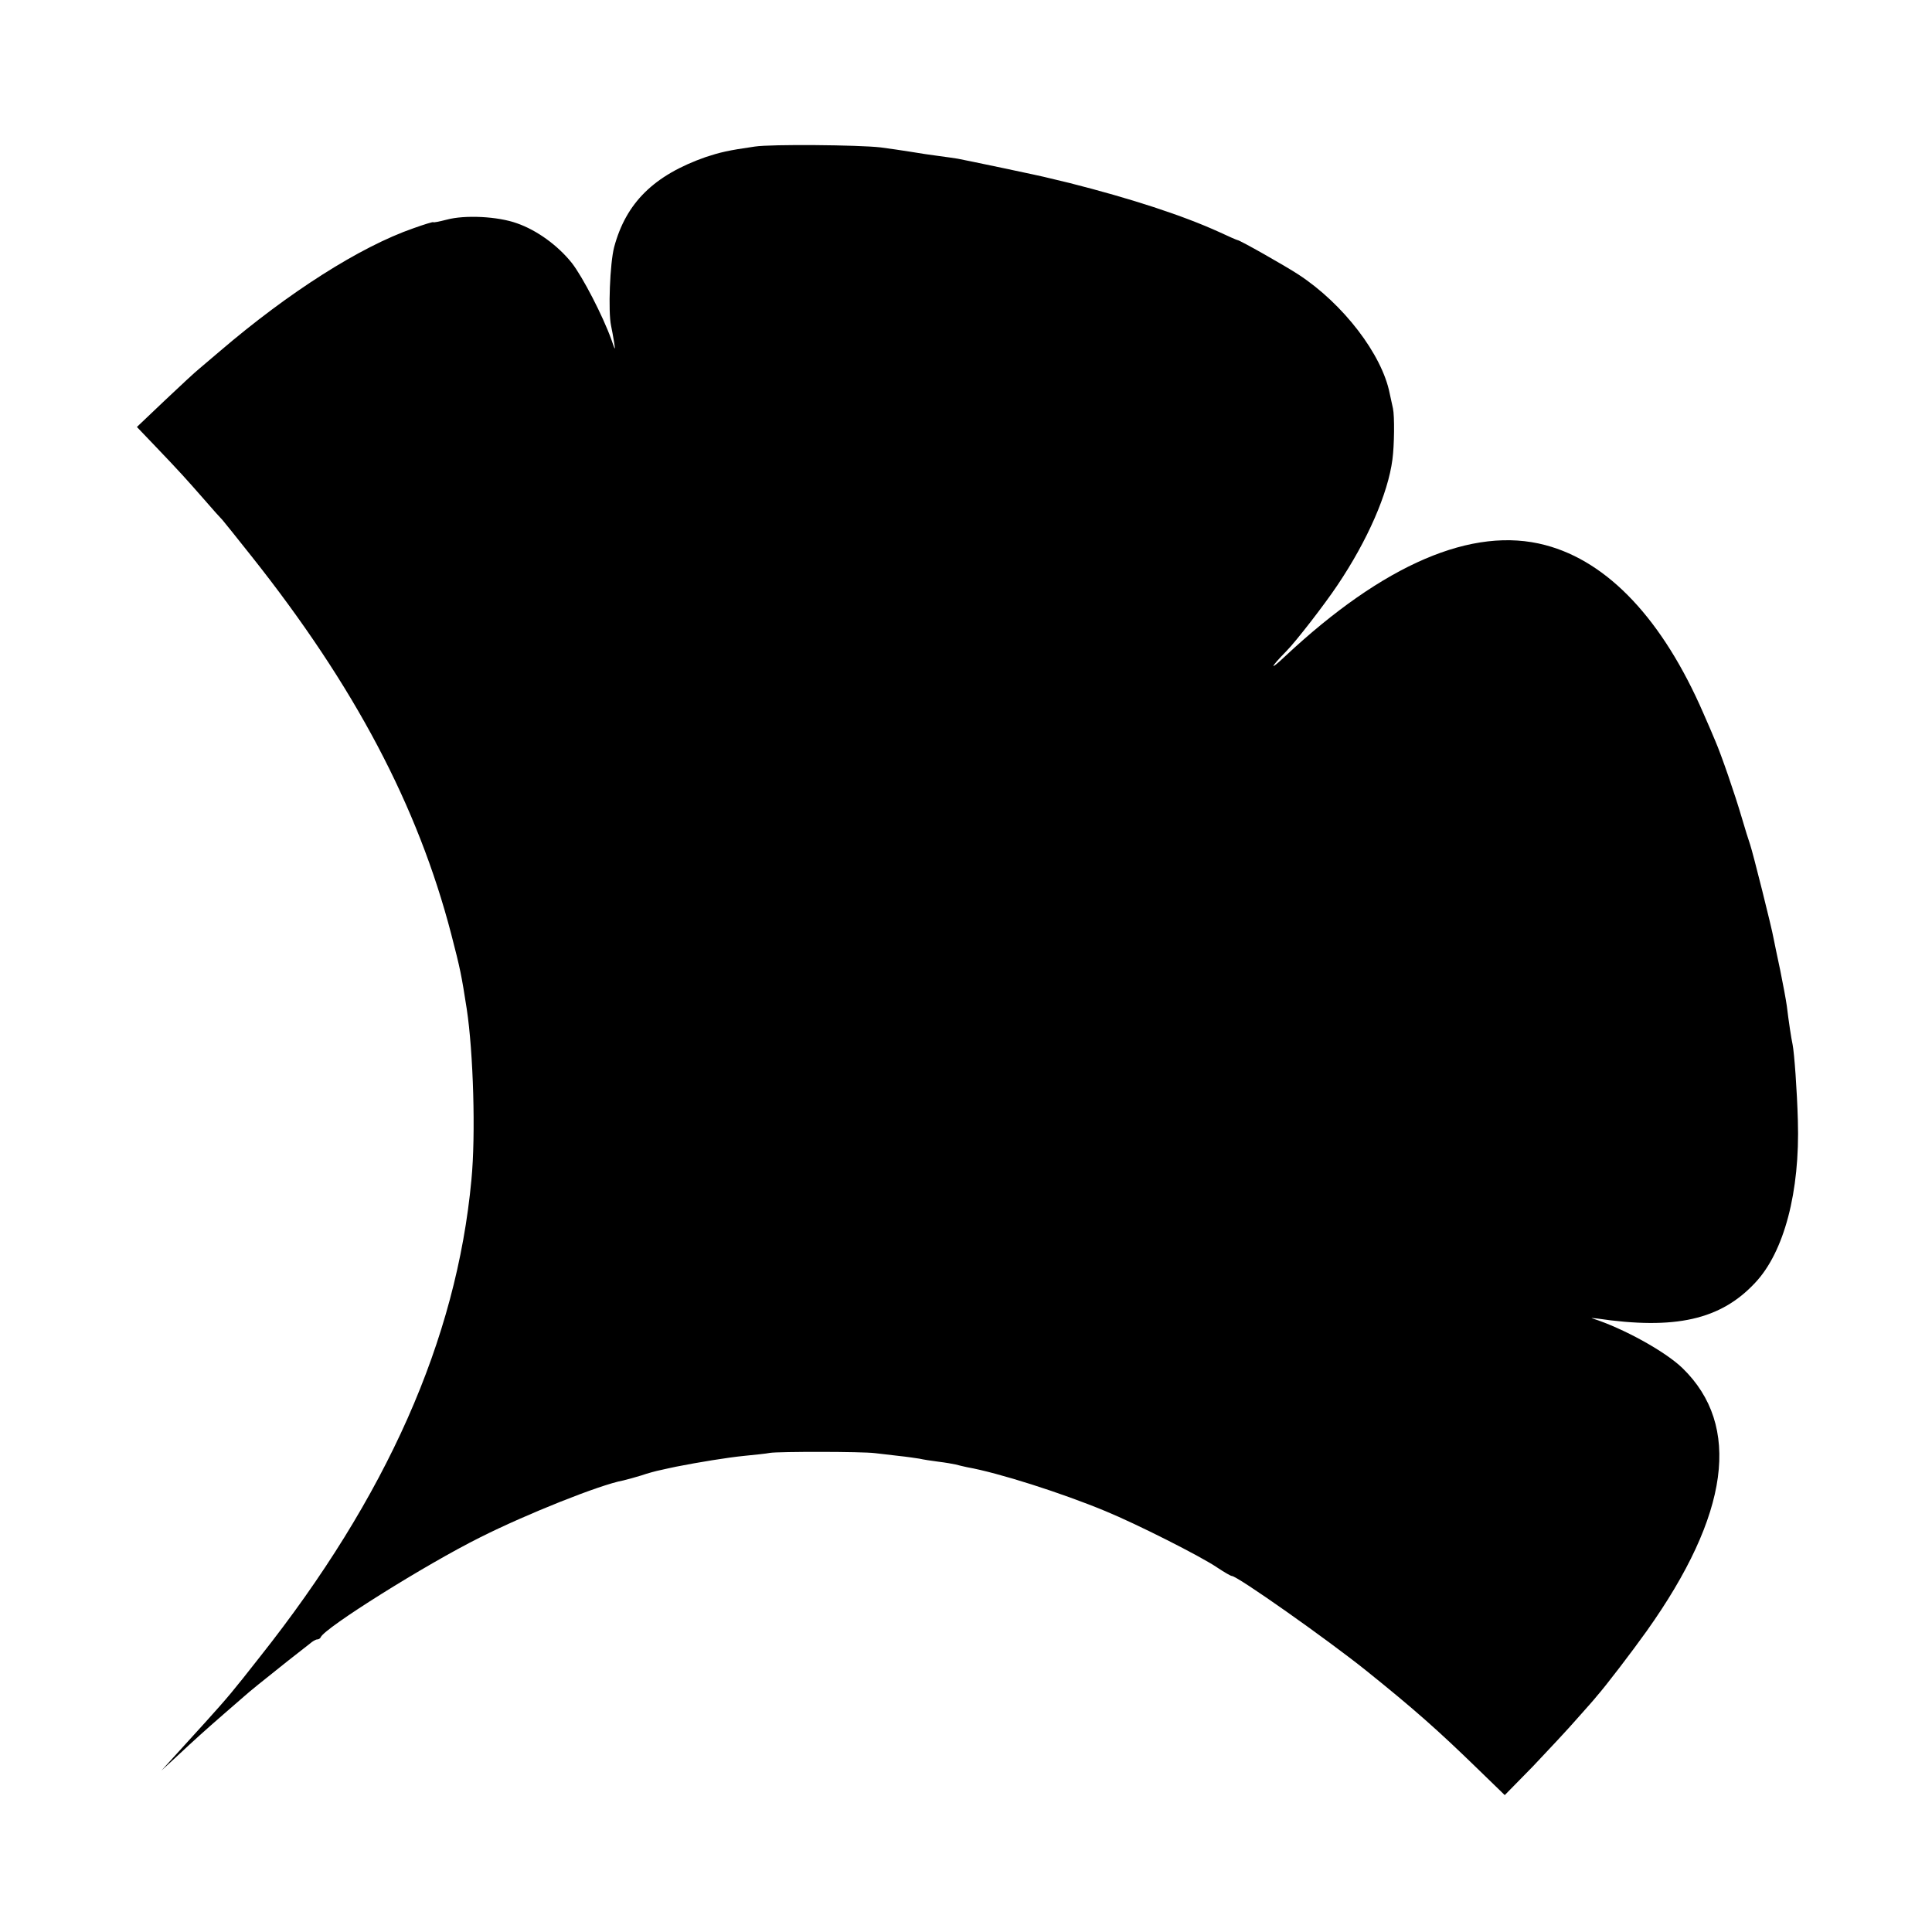
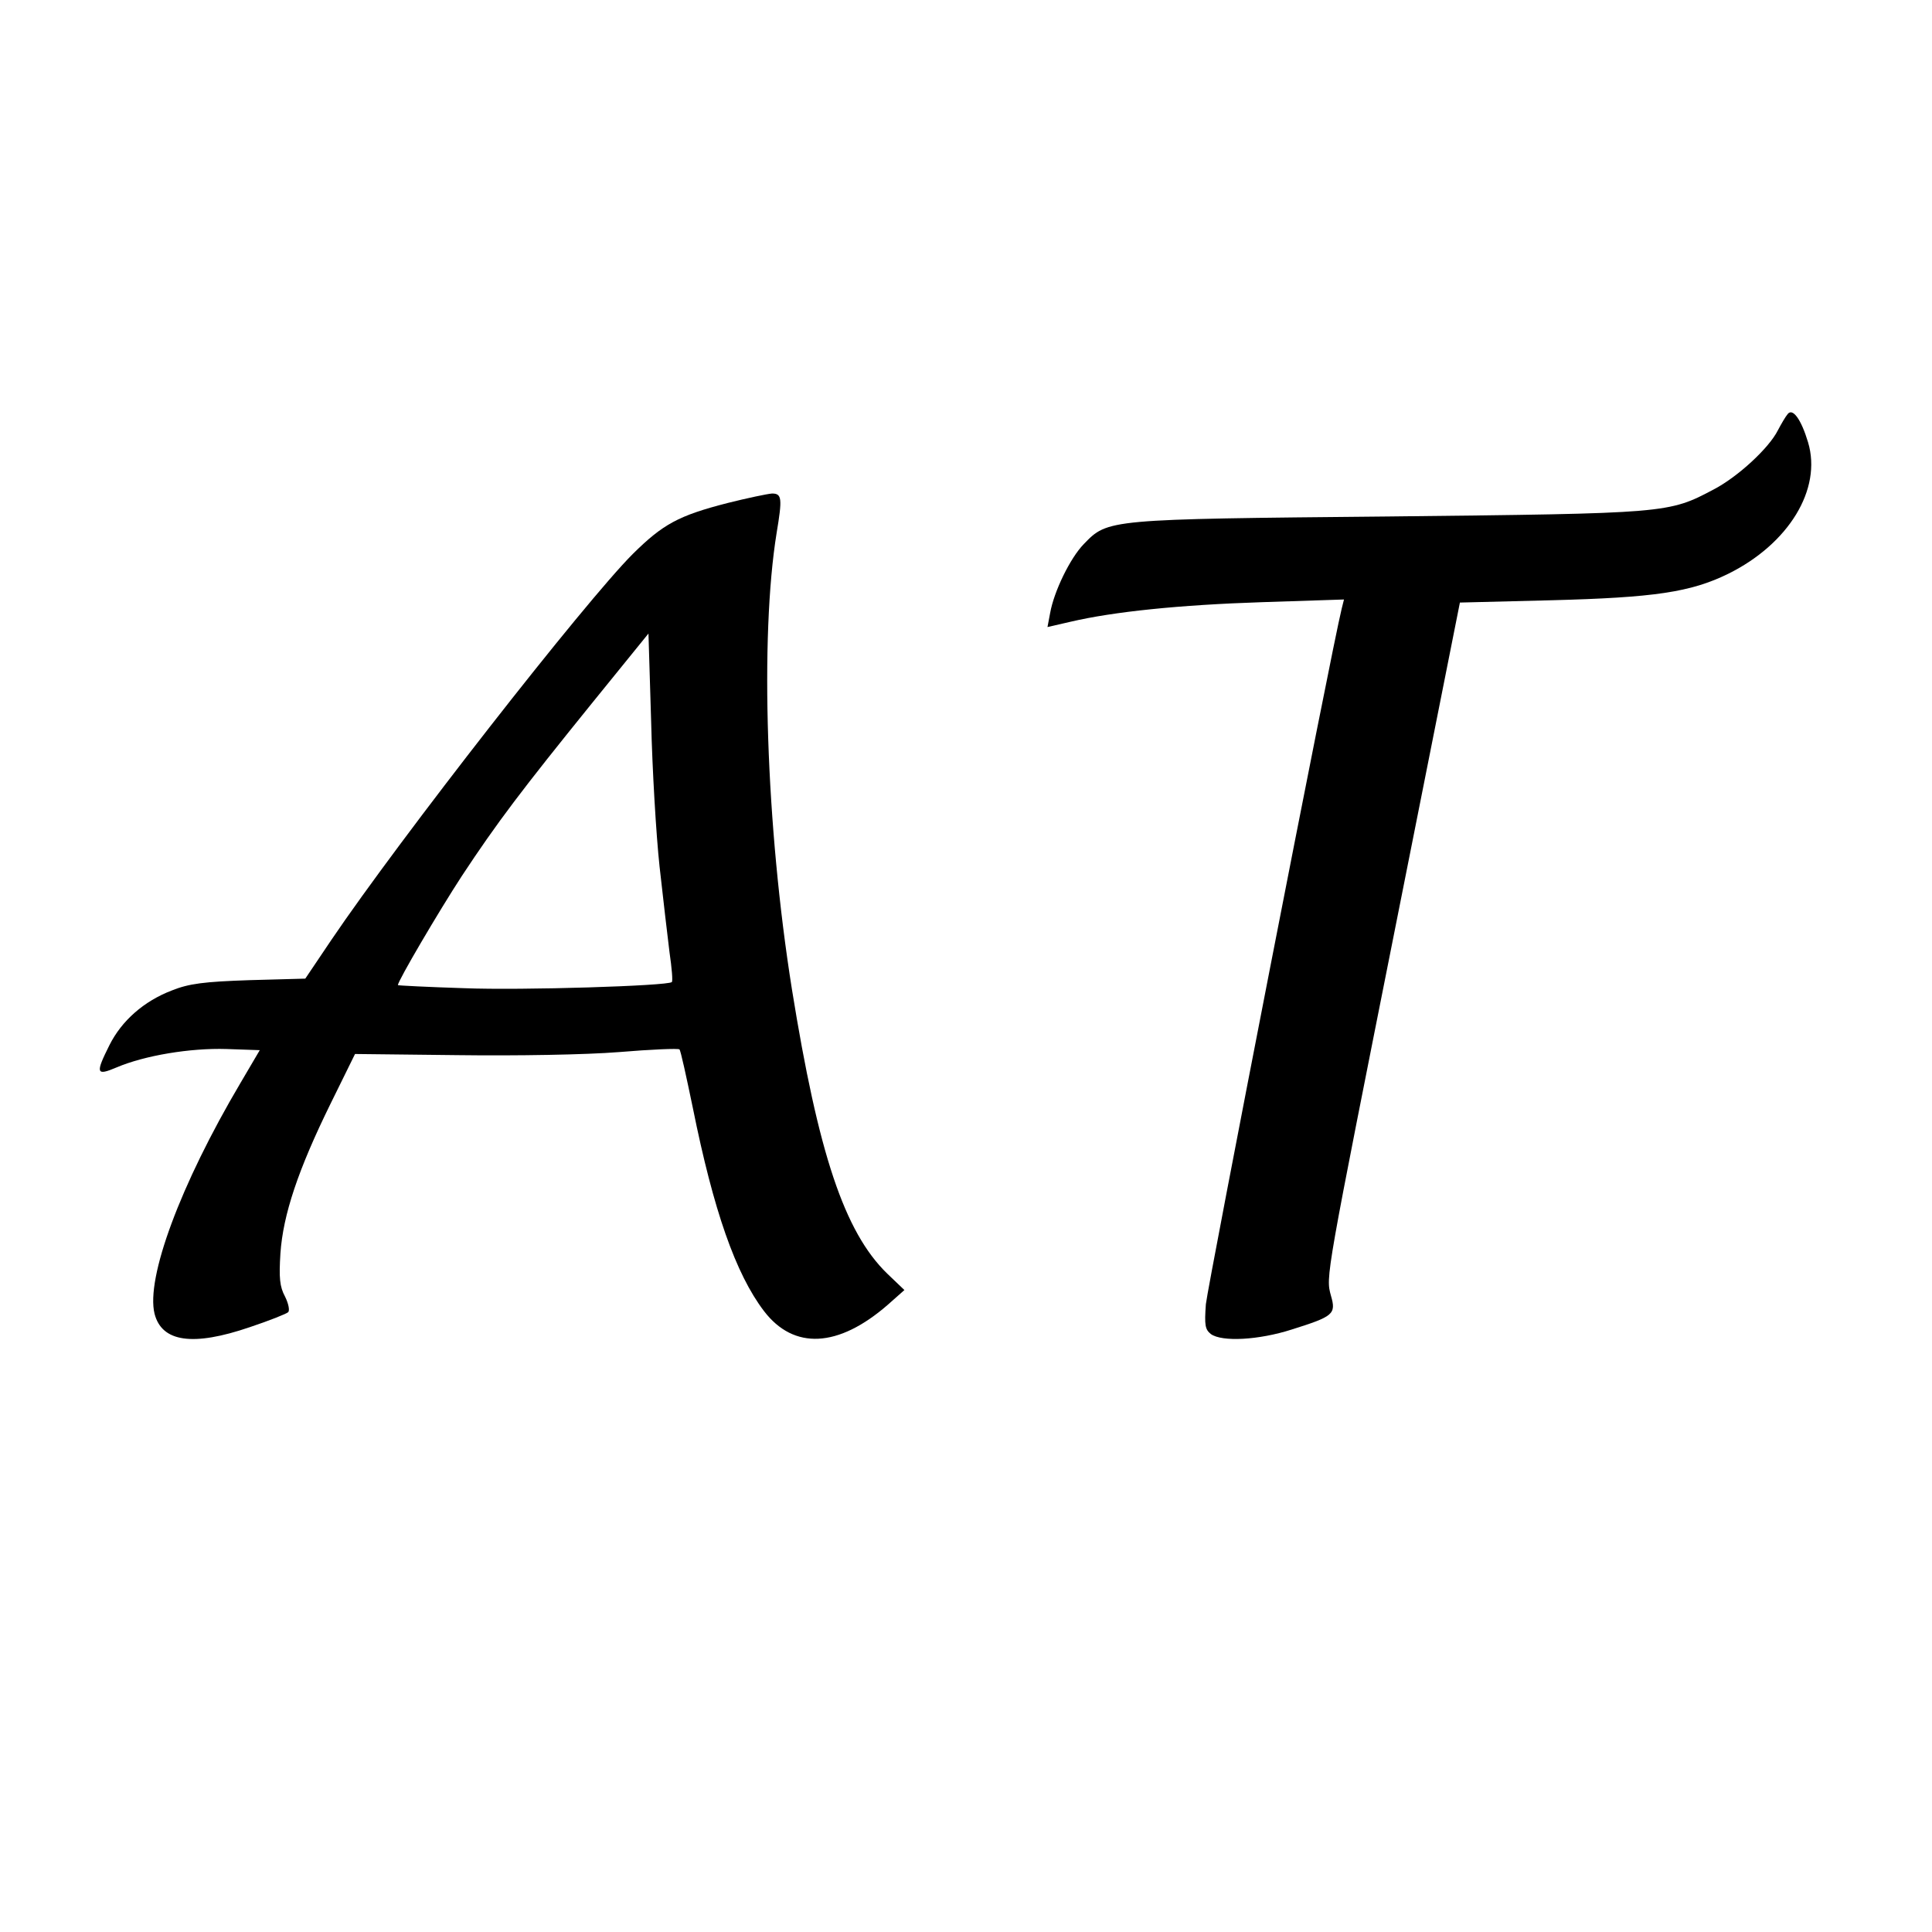
- <svg xmlns="http://www.w3.org/2000/svg" version="1.0" width="700pt" height="700pt" viewBox="0 0 700 700" preserveAspectRatio="xMidYMid meet">
-   <g transform="translate(0,700) scale(0.1,-0.1)" fill="#000000" stroke="none">
-     <path d="M2735 6469 c-98 -14 -126 -21 -178 -38 -188 -66 -289 -166 -332 -327 -15 -58 -22 -232 -11 -284 3 -14 8 -41 11 -60 5 -32 4 -31 -10 10 -31 86 -104 227 -143 277 -51 64 -127 119 -199 144 -69 25 -189 31 -255 13 -27 -7 -48 -11 -48 -9 0 2 -33 -8 -72 -22 -193 -67 -452 -232 -702 -446 -27 -23 -60 -51 -73 -62 -14 -11 -70 -63 -126 -116 l-101 -96 66 -69 c90 -94 114 -121 178 -194 30 -35 60 -68 66 -74 5 -6 53 -65 105 -131 374 -471 603 -905 724 -1370 33 -127 37 -148 56 -270 24 -157 33 -457 17 -620 -54 -579 -307 -1149 -767 -1729 -98 -125 -114 -144 -196 -235 -54 -59 -60 -66 -120 -132 l-40 -44 50 46 c76 71 104 96 175 158 36 31 70 61 76 66 14 13 72 60 154 125 36 28 73 57 83 65 9 8 21 15 26 15 5 0 11 3 13 8 14 34 381 264 578 362 167 84 435 191 518 206 13 3 42 11 65 18 23 8 56 17 72 20 17 4 41 9 55 12 81 16 185 33 245 39 39 4 81 8 95 11 32 5 334 5 380 -1 19 -2 58 -7 86 -10 29 -3 62 -8 75 -10 13 -3 44 -8 69 -11 25 -3 53 -8 62 -10 10 -3 29 -7 42 -10 113 -20 342 -93 501 -159 112 -46 346 -164 406 -205 24 -16 48 -30 52 -30 20 0 346 -230 487 -343 173 -139 259 -215 403 -355 l99 -96 102 104 c55 58 128 136 161 174 33 37 65 73 70 80 32 36 129 163 181 236 301 423 344 745 130 953 -63 61 -216 145 -326 180 -8 2 -1 2 15 0 284 -42 449 -5 574 129 105 111 163 330 155 588 -3 110 -13 245 -19 275 -5 23 -14 82 -21 140 -3 22 -14 81 -24 130 -11 50 -21 101 -24 115 -6 36 -75 311 -85 340 -5 14 -19 59 -31 100 -24 82 -74 227 -95 275 -7 17 -26 62 -43 100 -147 339 -345 550 -573 610 -263 70 -586 -69 -944 -404 -57 -54 -54 -41 5 19 35 35 140 171 186 240 109 162 183 332 199 455 7 51 8 158 2 185 -2 8 -7 33 -12 55 -28 141 -168 324 -330 430 -47 31 -213 125 -221 125 -2 0 -32 13 -66 29 -134 61 -322 122 -543 178 -33 8 -67 16 -75 18 -25 7 -303 65 -330 70 -14 2 -45 7 -70 10 -25 3 -70 10 -100 15 -30 5 -80 12 -110 16 -79 9 -396 12 -455 3z" />
+ <svg xmlns="http://www.w3.org/2000/svg" version="1.0" width="505pt" height="505pt" viewBox="0 0 505 505" preserveAspectRatio="xMidYMid meet">
+   <g transform="translate(0,505) scale(0.1,-0.1)" fill="#000000" stroke="none">
+     <path d="M4673 3968 c-6 -7 -17 -26 -26 -43 -23 -46 -104 -121 -167 -154 -119 -63 -119 -63 -850 -71 -737 -7 -734 -7 -797 -72 -36 -37 -78 -124 -88 -180 l-7 -37 61 14 c111 26 284 44 500 51 l214 7 -6 -24 c-27 -109 -350 -1769 -355 -1818 -4 -55 -2 -66 13 -78 29 -21 125 -16 212 12 108 34 116 40 102 88 -14 51 -15 41 175 997 l162 815 239 6 c269 7 364 21 462 69 158 78 246 221 209 344 -18 60 -40 90 -53 74z" />
+     <path d="M1901 3735 c-128 -33 -168 -55 -247 -133 -126 -126 -608 -743 -788 -1009 l-68 -101 -146 -4 c-119 -4 -158 -9 -203 -27 -73 -28 -131 -79 -163 -143 -37 -74 -35 -81 19 -58 73 31 192 51 287 48 l87 -3 -50 -85 c-158 -267 -248 -511 -225 -604 19 -74 100 -86 249 -35 51 17 96 35 100 39 5 4 1 23 -8 41 -14 26 -16 49 -12 113 7 101 46 218 131 391 l64 130 268 -3 c153 -2 335 1 422 8 84 7 155 10 158 7 3 -2 18 -71 35 -153 54 -268 112 -434 186 -531 78 -102 194 -96 323 16 l44 39 -45 43 c-112 109 -180 314 -249 743 -68 427 -84 921 -40 1193 15 90 14 103 -12 103 -13 -1 -65 -12 -117 -25z m-177 -950 c9 -82 21 -183 26 -224 6 -41 9 -76 6 -78 -10 -10 -392 -22 -543 -16 -95 3 -173 7 -173 8 0 11 107 193 167 285 93 141 156 224 342 454 l146 180 7 -230 c3 -126 13 -296 22 -379z" />
  </g>
</svg>
